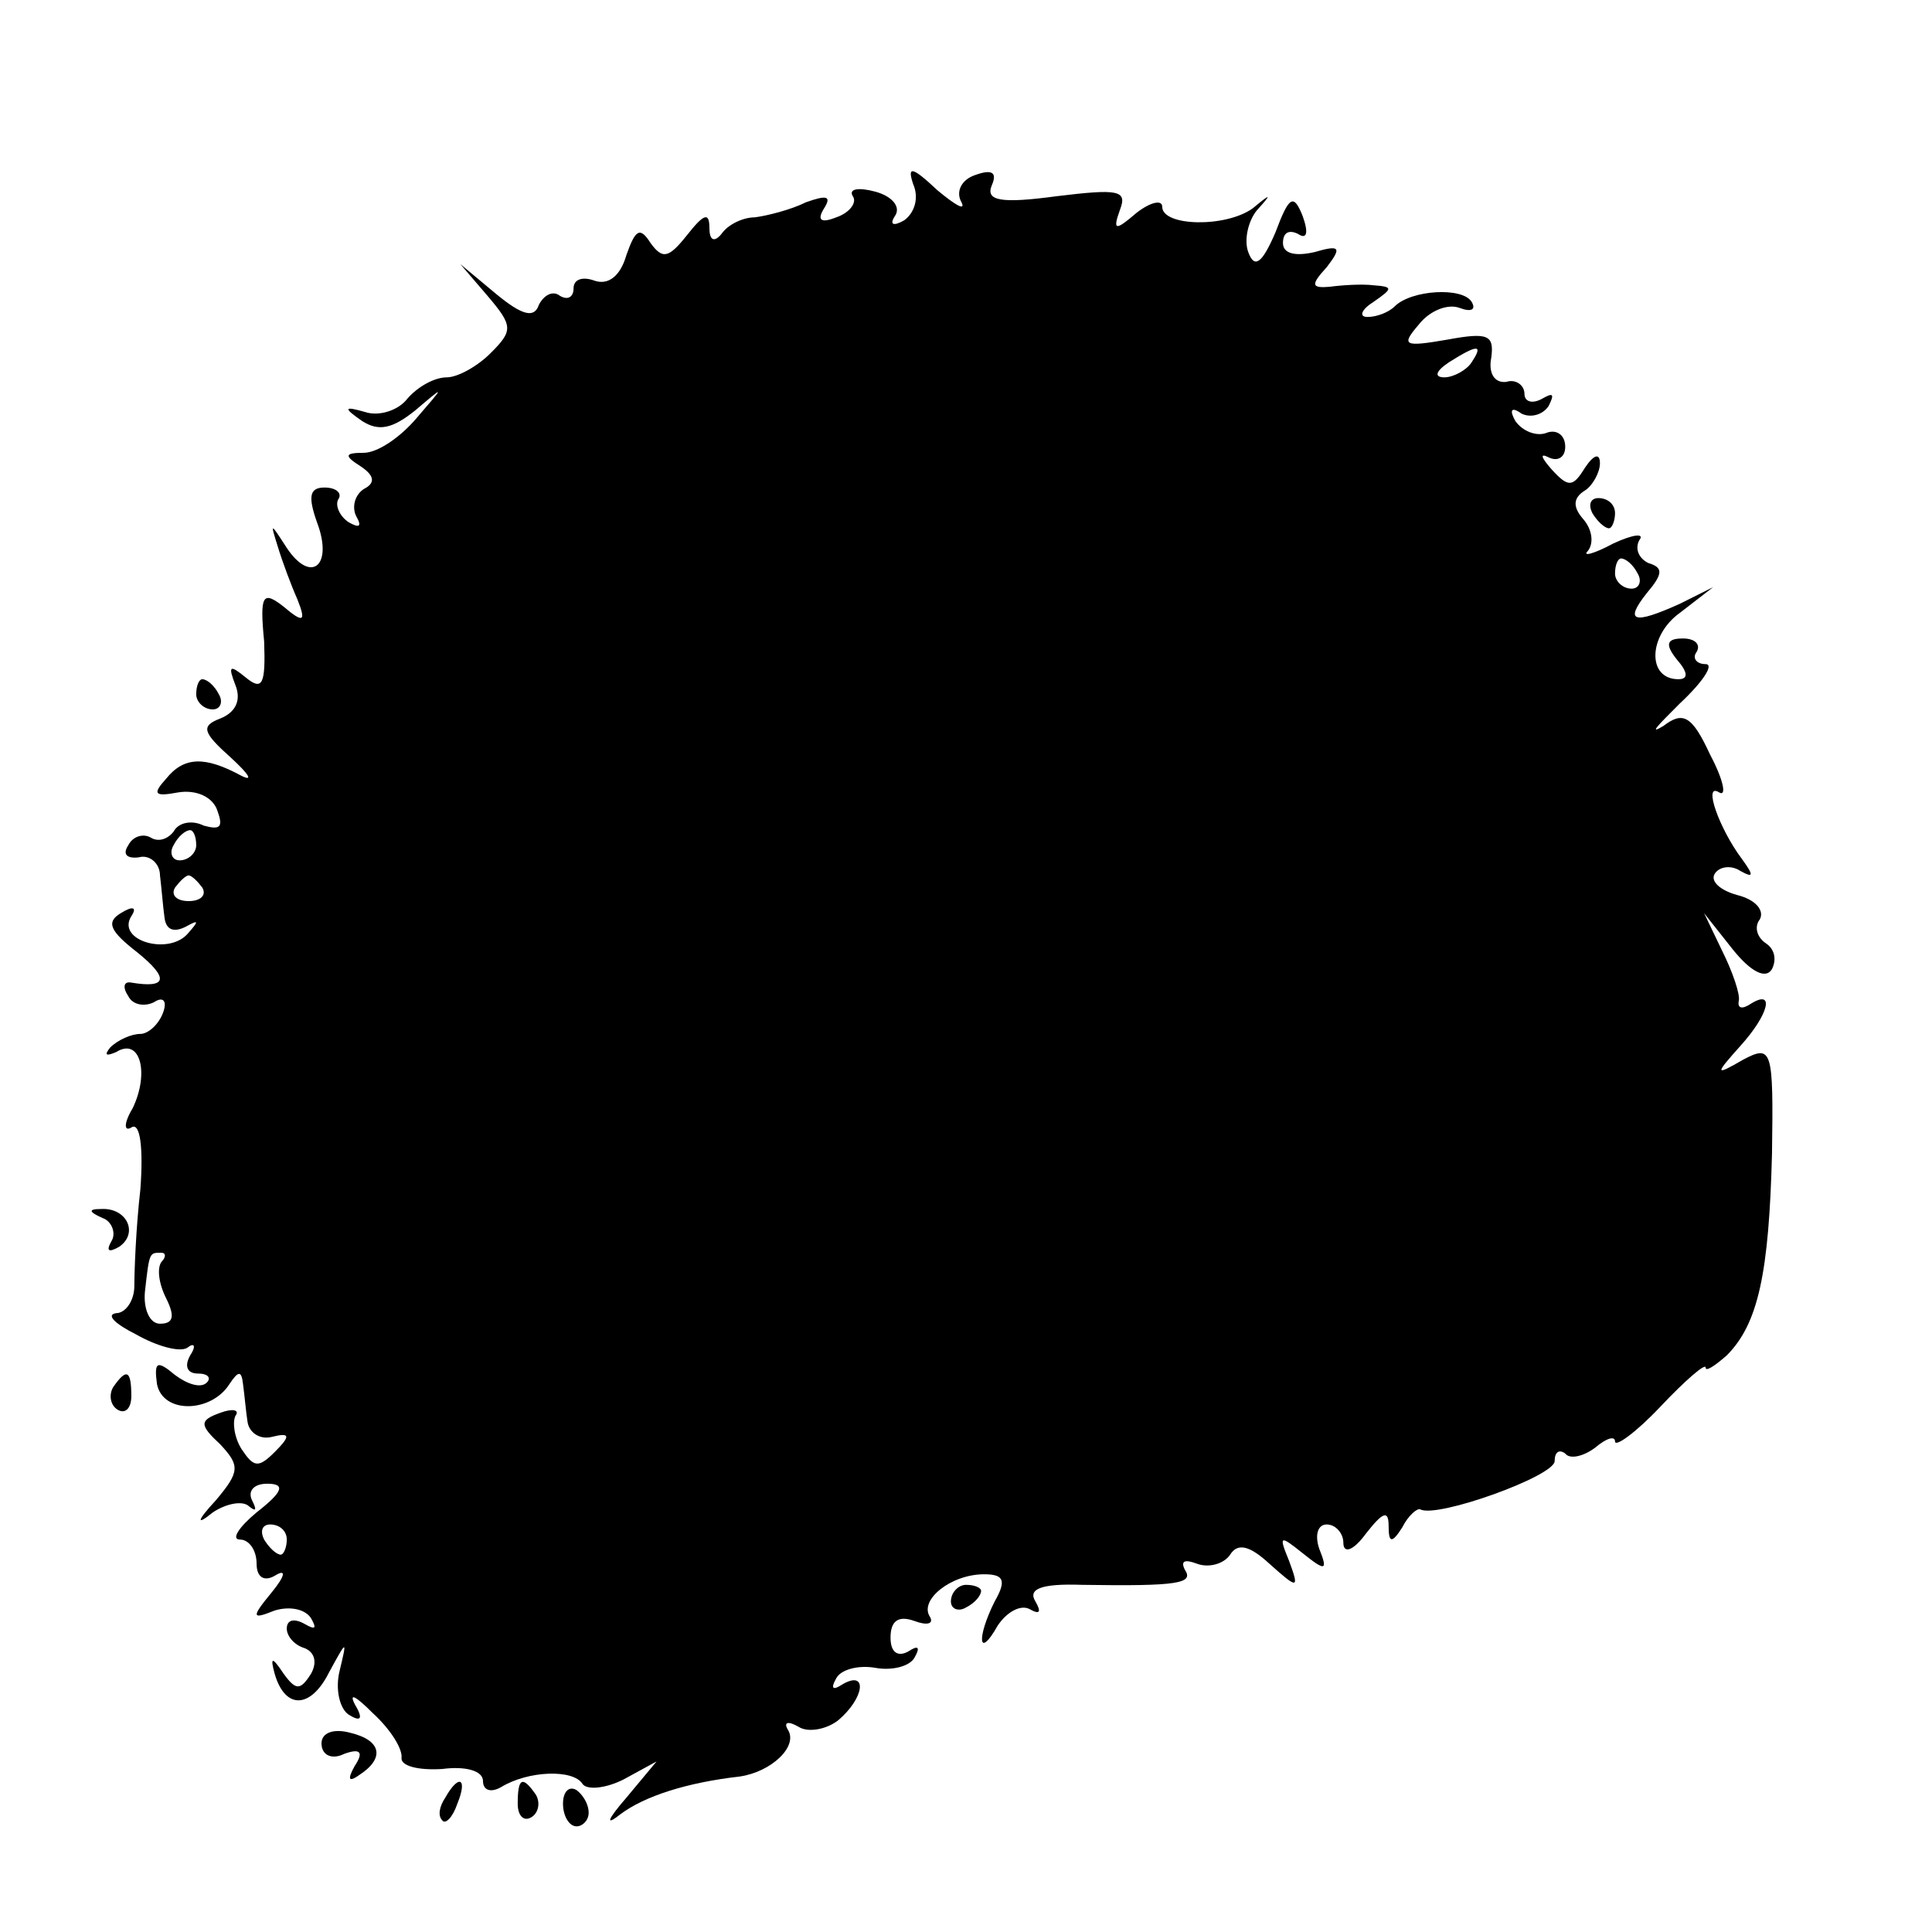
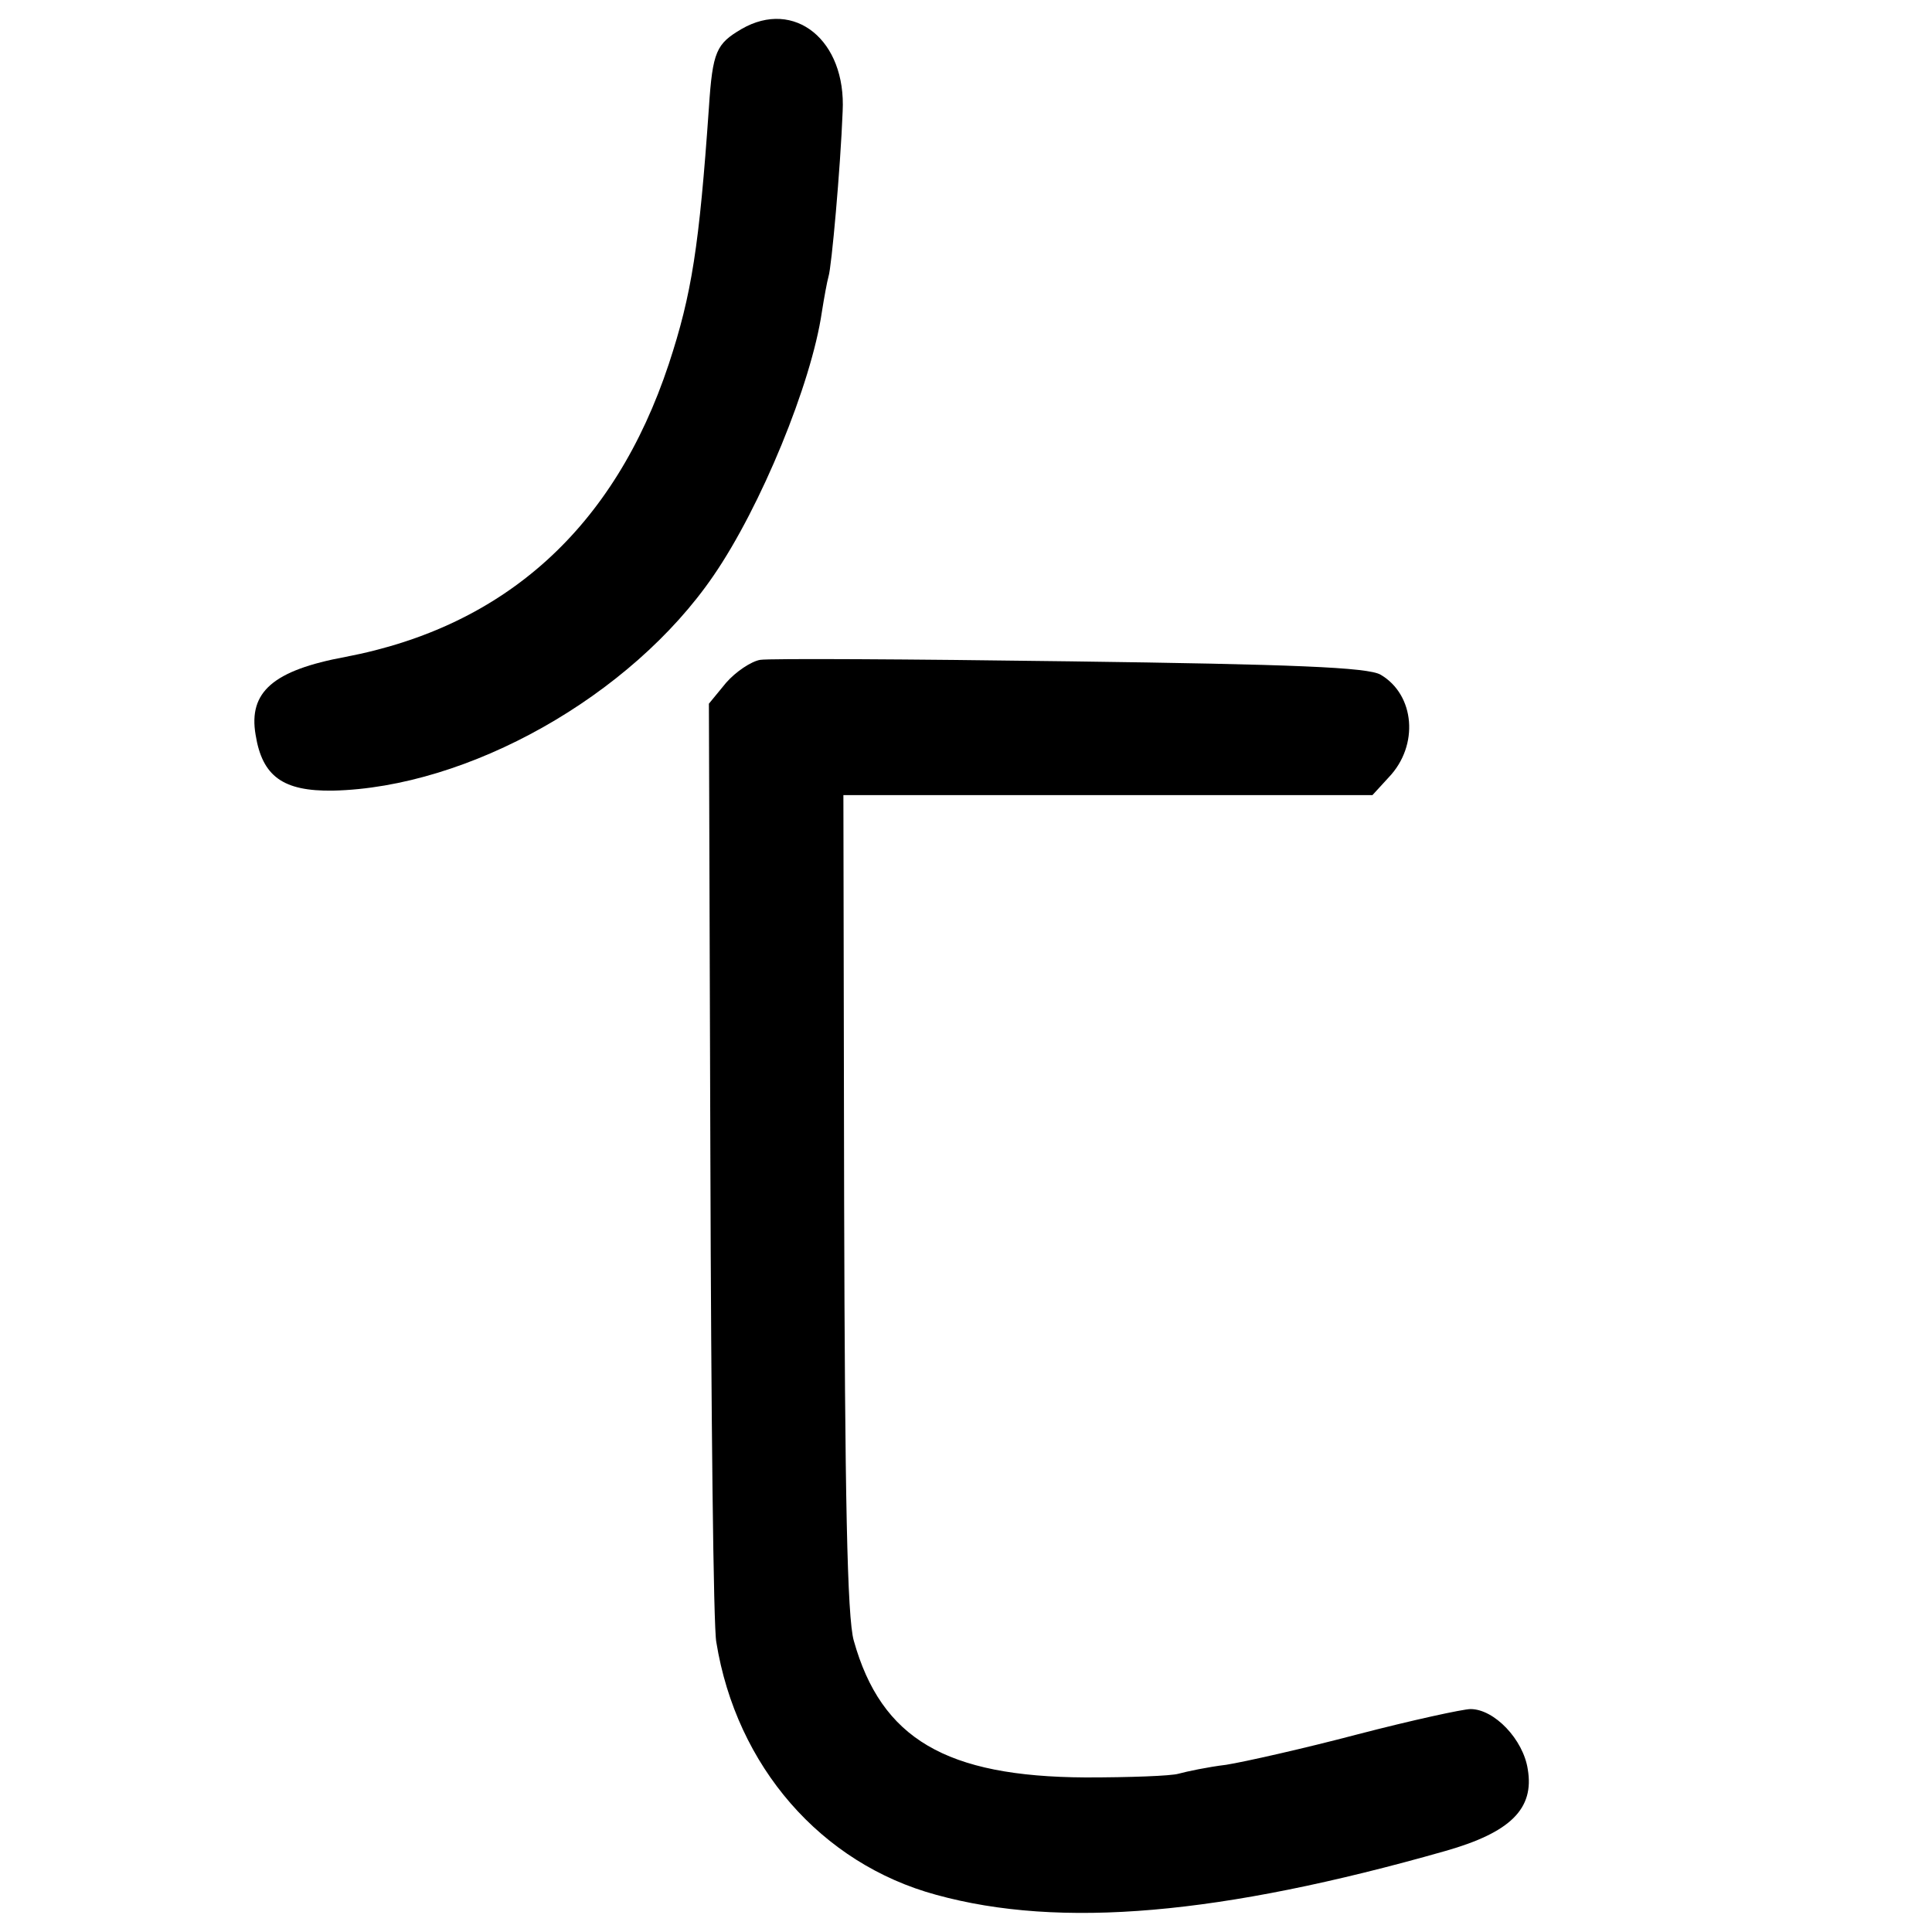
- <svg xmlns="http://www.w3.org/2000/svg" version="1.0" width="128pt" height="128pt" viewBox="0 0 128 128" preserveAspectRatio="xMidYMid meet">
-   <g transform="translate(0,128) scale(0.1,-0.1)" fill="#000000" stroke="none">
-     <path d="M605 1158 c4 -9 1 -19 -6 -24 -7 -4 -10 -3 -6 3 4 6 -2 13 -13 16 -11 3 -18 2 -15 -3 3 -4 -2 -11 -11 -14 -10 -4 -13 -2 -8 6 5 8 2 9 -12 4 -10 -5 -26 -9 -34 -10 -8 0 -18 -5 -22 -11 -5 -6 -8 -4 -8 4 0 11 -4 9 -15 -5 -12 -15 -16 -16 -24 -5 -7 11 -10 9 -16 -8 -4 -14 -12 -20 -21 -17 -8 3 -14 1 -14 -5 0 -6 -4 -8 -9 -5 -5 4 -11 0 -14 -6 -3 -9 -11 -7 -28 7 l-24 20 18 -21 c17 -20 17 -23 2 -38 -9 -9 -22 -16 -29 -16 -8 0 -19 -6 -26 -14 -6 -8 -19 -12 -28 -9 -14 4 -15 3 -2 -6 11 -7 20 -5 35 7 20 17 20 17 1 -5 -11 -13 -26 -23 -35 -23 -13 0 -13 -2 -2 -9 9 -6 10 -11 2 -15 -6 -4 -8 -12 -5 -18 4 -7 2 -8 -5 -4 -6 4 -9 11 -7 15 3 4 -1 8 -9 8 -10 0 -11 -6 -5 -23 11 -29 -4 -41 -20 -17 -11 17 -11 17 -6 1 3 -10 9 -26 13 -35 6 -15 4 -16 -9 -5 -14 11 -16 8 -13 -23 1 -28 -1 -33 -12 -24 -11 9 -12 8 -7 -5 4 -10 0 -18 -10 -22 -13 -5 -12 -9 7 -26 12 -11 15 -16 7 -12 -24 13 -38 13 -50 -2 -9 -10 -8 -12 8 -9 12 2 23 -3 26 -12 4 -11 2 -13 -9 -10 -8 4 -17 2 -20 -4 -4 -5 -10 -7 -15 -4 -5 3 -12 1 -15 -5 -4 -6 -1 -9 7 -8 7 2 14 -4 14 -12 1 -8 2 -21 3 -28 1 -8 6 -10 14 -6 9 5 9 4 1 -5 -13 -14 -47 -4 -37 12 4 6 1 7 -7 2 -10 -6 -7 -12 11 -26 21 -17 20 -24 -4 -20 -5 1 -6 -3 -2 -9 3 -6 11 -7 17 -4 6 4 9 1 6 -7 -3 -8 -10 -14 -15 -14 -6 0 -15 -4 -20 -9 -4 -5 -3 -6 4 -3 16 10 22 -14 11 -37 -6 -10 -6 -16 -1 -13 6 4 8 -14 6 -41 -3 -26 -4 -55 -4 -64 0 -10 -6 -18 -12 -18 -7 -1 -1 -7 13 -14 14 -8 29 -12 34 -9 5 4 6 1 2 -5 -4 -7 -2 -12 5 -12 7 0 9 -3 6 -6 -4 -4 -13 -1 -21 5 -12 10 -14 9 -12 -6 4 -20 36 -19 48 0 6 9 8 9 9 0 1 -7 2 -19 3 -25 1 -7 8 -12 16 -10 12 3 13 1 2 -10 -11 -11 -14 -10 -22 2 -5 8 -6 18 -4 22 3 4 -2 5 -10 2 -14 -5 -14 -8 0 -21 13 -14 13 -18 -3 -37 -13 -14 -13 -17 -2 -8 9 6 20 8 24 4 5 -4 5 -2 2 4 -3 6 1 11 10 11 12 0 11 -5 -7 -19 -12 -10 -17 -18 -11 -18 6 0 11 -7 11 -16 0 -9 5 -12 12 -8 8 5 7 0 -2 -11 -14 -17 -13 -18 2 -12 10 3 20 1 24 -5 4 -7 3 -8 -4 -4 -7 4 -12 3 -12 -3 0 -5 5 -11 12 -13 7 -3 8 -10 4 -17 -7 -11 -10 -11 -18 0 -8 12 -9 11 -6 0 7 -24 24 -23 36 1 12 22 12 22 7 1 -3 -12 0 -25 6 -29 8 -5 10 -3 4 7 -4 8 1 5 12 -6 12 -11 20 -24 19 -30 0 -5 11 -8 27 -7 15 2 27 -1 27 -8 0 -6 5 -8 12 -4 18 11 48 12 54 2 3 -4 15 -3 27 3 l22 12 -20 -24 c-13 -15 -14 -19 -4 -11 16 12 44 21 79 25 21 3 39 20 32 31 -3 5 0 6 7 2 6 -4 18 -2 26 4 18 15 20 34 3 24 -6 -4 -8 -3 -4 4 3 6 15 9 26 7 11 -2 23 1 26 7 4 7 2 8 -4 4 -7 -4 -12 -1 -12 9 0 11 5 15 16 11 8 -3 13 -2 10 3 -7 11 14 28 36 28 13 0 15 -4 7 -18 -12 -24 -11 -39 2 -16 6 9 15 14 21 11 7 -4 8 -2 4 5 -5 8 3 12 31 11 64 -1 74 1 68 10 -3 6 0 7 8 4 8 -3 18 0 22 6 5 8 13 6 26 -6 19 -17 20 -17 13 2 -7 17 -6 17 9 5 15 -12 17 -12 11 3 -3 9 -1 16 5 16 6 0 11 -6 11 -12 0 -8 7 -5 15 6 11 14 15 16 15 5 0 -11 2 -12 9 -1 4 8 10 13 12 12 11 -6 89 22 89 32 0 6 3 8 7 5 3 -4 12 -2 20 4 7 6 13 8 13 4 0 -4 14 6 30 23 17 18 30 29 30 26 0 -3 6 1 14 8 21 21 28 55 30 134 1 69 0 72 -19 62 -19 -11 -19 -10 -2 9 19 21 23 38 7 28 -6 -4 -9 -3 -8 2 1 4 -4 19 -11 33 l-12 25 19 -24 c12 -15 22 -20 26 -13 3 6 2 13 -4 17 -6 4 -8 11 -4 16 3 6 -3 13 -15 16 -11 3 -18 9 -15 14 3 5 11 6 17 2 9 -5 9 -3 1 8 -15 20 -26 51 -15 44 5 -3 3 8 -6 25 -12 26 -18 29 -31 19 -10 -6 -4 0 11 15 15 14 23 26 17 26 -6 0 -9 4 -6 8 3 5 -1 9 -9 9 -11 0 -12 -4 -4 -14 7 -8 8 -13 1 -13 -21 0 -20 29 1 44 l22 17 -22 -11 c-31 -14 -37 -12 -22 7 11 13 11 17 1 20 -6 3 -9 9 -6 15 4 5 -4 4 -17 -2 -13 -7 -21 -9 -17 -5 4 5 3 14 -3 21 -7 8 -7 14 1 19 5 3 10 12 10 18 0 7 -4 6 -10 -3 -8 -13 -11 -13 -22 -1 -7 8 -8 11 -2 8 6 -3 11 0 11 7 0 8 -6 12 -13 9 -6 -2 -15 1 -20 8 -4 7 -3 10 4 5 6 -3 14 -1 18 5 4 8 3 9 -4 5 -7 -4 -12 -2 -12 3 0 6 -6 10 -12 8 -8 -1 -12 6 -10 16 2 15 -2 17 -29 12 -29 -5 -31 -4 -19 10 7 9 19 14 27 11 8 -3 11 -1 8 4 -6 10 -40 8 -51 -3 -4 -4 -12 -7 -18 -7 -6 0 -4 5 4 10 13 9 13 10 0 11 -8 1 -22 0 -29 -1 -12 -1 -13 1 -2 13 10 13 9 15 -8 10 -13 -3 -21 -1 -21 6 0 7 4 9 10 6 6 -4 7 1 3 12 -6 15 -9 13 -18 -11 -9 -21 -14 -24 -18 -13 -3 8 0 21 6 28 10 11 9 11 -3 1 -18 -13 -60 -12 -60 1 0 5 -8 3 -17 -4 -14 -12 -16 -12 -11 2 5 13 -1 14 -42 9 -37 -5 -47 -3 -43 7 4 9 0 11 -11 7 -9 -3 -13 -11 -9 -18 3 -6 -4 -2 -16 8 -17 16 -20 16 -16 4z m370 -118 c-3 -5 -12 -10 -18 -10 -7 0 -6 4 3 10 19 12 23 12 15 0z m110 -140 c3 -5 1 -10 -4 -10 -6 0 -11 5 -11 10 0 6 2 10 4 10 3 0 8 -4 11 -10z m-955 -180 c0 -5 -5 -10 -11 -10 -5 0 -7 5 -4 10 3 6 8 10 11 10 2 0 4 -4 4 -10z m4 -28 c3 -5 -1 -9 -9 -9 -8 0 -12 4 -9 9 3 4 7 8 9 8 2 0 6 -4 9 -8z m-27 -248 c-3 -4 -2 -14 3 -24 6 -12 5 -17 -4 -17 -7 0 -11 10 -10 21 3 27 3 26 11 26 3 0 3 -3 0 -6z m83 -184 c0 -5 -2 -10 -4 -10 -3 0 -8 5 -11 10 -3 6 -1 10 4 10 6 0 11 -4 11 -10z" />
-     <path d="M1055 940 c3 -5 8 -10 11 -10 2 0 4 5 4 10 0 6 -5 10 -11 10 -5 0 -7 -4 -4 -10z" />
-     <path d="M130 820 c0 -5 5 -10 11 -10 5 0 7 5 4 10 -3 6 -8 10 -11 10 -2 0 -4 -4 -4 -10z" />
-     <path d="M68 473 c6 -2 9 -10 6 -15 -4 -7 -2 -8 5 -4 13 9 5 26 -12 25 -9 0 -8 -2 1 -6z" />
-     <path d="M75 361 c-3 -5 -2 -12 3 -15 5 -3 9 1 9 9 0 17 -3 19 -12 6z" />
-     <path d="M630 219 c0 -5 5 -7 10 -4 6 3 10 8 10 11 0 2 -4 4 -10 4 -5 0 -10 -5 -10 -11z" />
-     <path d="M213 125 c0 -8 7 -11 15 -7 11 4 13 1 7 -8 -5 -9 -4 -11 3 -6 17 11 15 23 -6 28 -11 3 -19 0 -19 -7z" />
-     <path d="M295 89 c-4 -6 -5 -12 -2 -15 2 -3 7 2 10 11 7 17 1 20 -8 4z" />
-     <path d="M343 85 c0 -8 4 -12 9 -9 5 3 6 10 3 15 -9 13 -12 11 -12 -6z" />
-     <path d="M373 85 c0 -8 4 -15 9 -15 4 0 8 4 8 9 0 6 -4 12 -8 15 -5 3 -9 -1 -9 -9z" />
+ <svg xmlns="http://www.w3.org/2000/svg" version="1.0" width="260pt" height="260pt" viewBox="0 0 260 260" preserveAspectRatio="xMidYMid meet">
+   <g transform="translate(0,260) scale(0.1,-0.1)" fill="#000000" stroke="none">
+     <path d="M998 2561 c-34 -20 -39 -30 -44 -106 -13 -186 -23 -251 -54 -345 -73 -220 -220 -353 -435 -394 -97 -18 -131 -47 -121 -105 9 -56 37 -76 104 -75 182 4 401 127 512 289 64 93 132 259 146 355 3 19 7 41 9 48 4 12 16 145 19 222 5 96 -65 152 -136 111z" />
+     <path d="M1023 1712 c-12 -2 -33 -16 -46 -31 l-23 -28 2 -614 c1 -338 4 -630 8 -649 27 -167 141 -298 296 -340 167 -46 383 -27 685 59 88 25 120 57 111 110 -6 40 -45 81 -77 81 -10 0 -79 -15 -152 -34 -72 -19 -152 -37 -177 -41 -25 -3 -53 -9 -64 -12 -10 -3 -66 -5 -125 -5 -188 1 -275 52 -312 184 -9 31 -12 198 -13 591 l-1 547 356 0 356 0 22 24 c41 43 35 111 -11 138 -17 10 -118 14 -418 18 -217 3 -405 4 -417 2z" />
  </g>
</svg>
